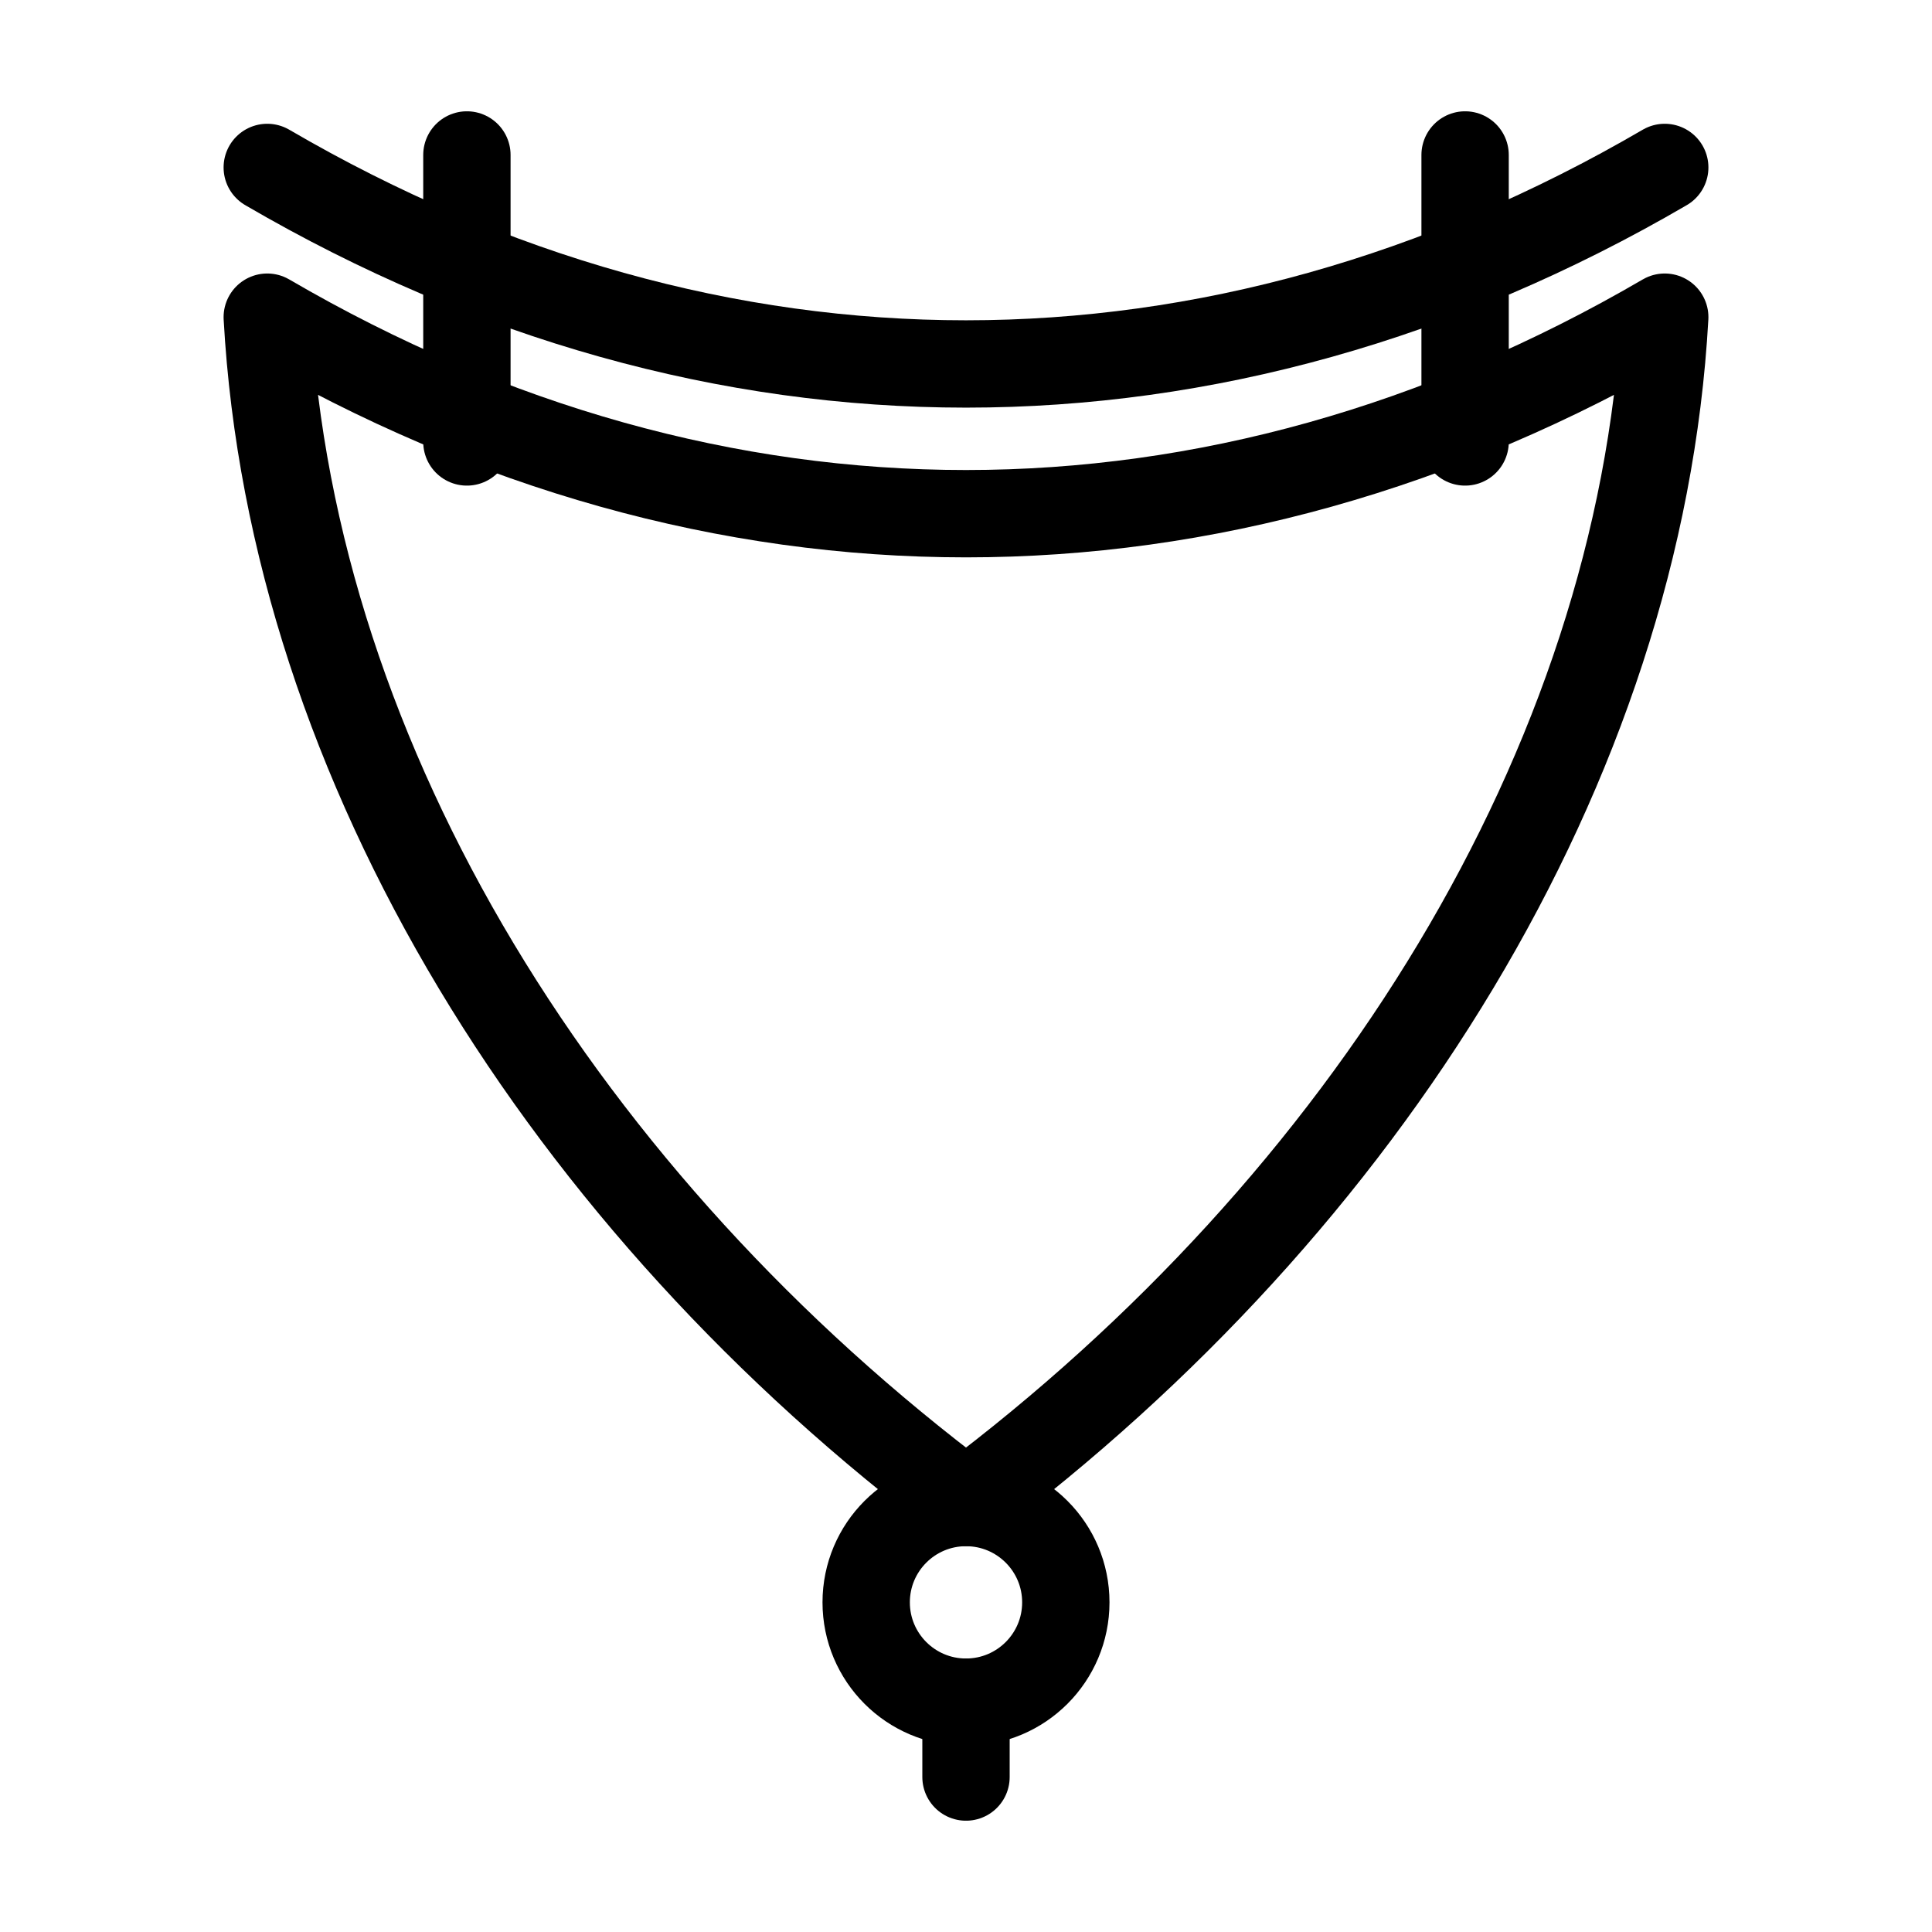
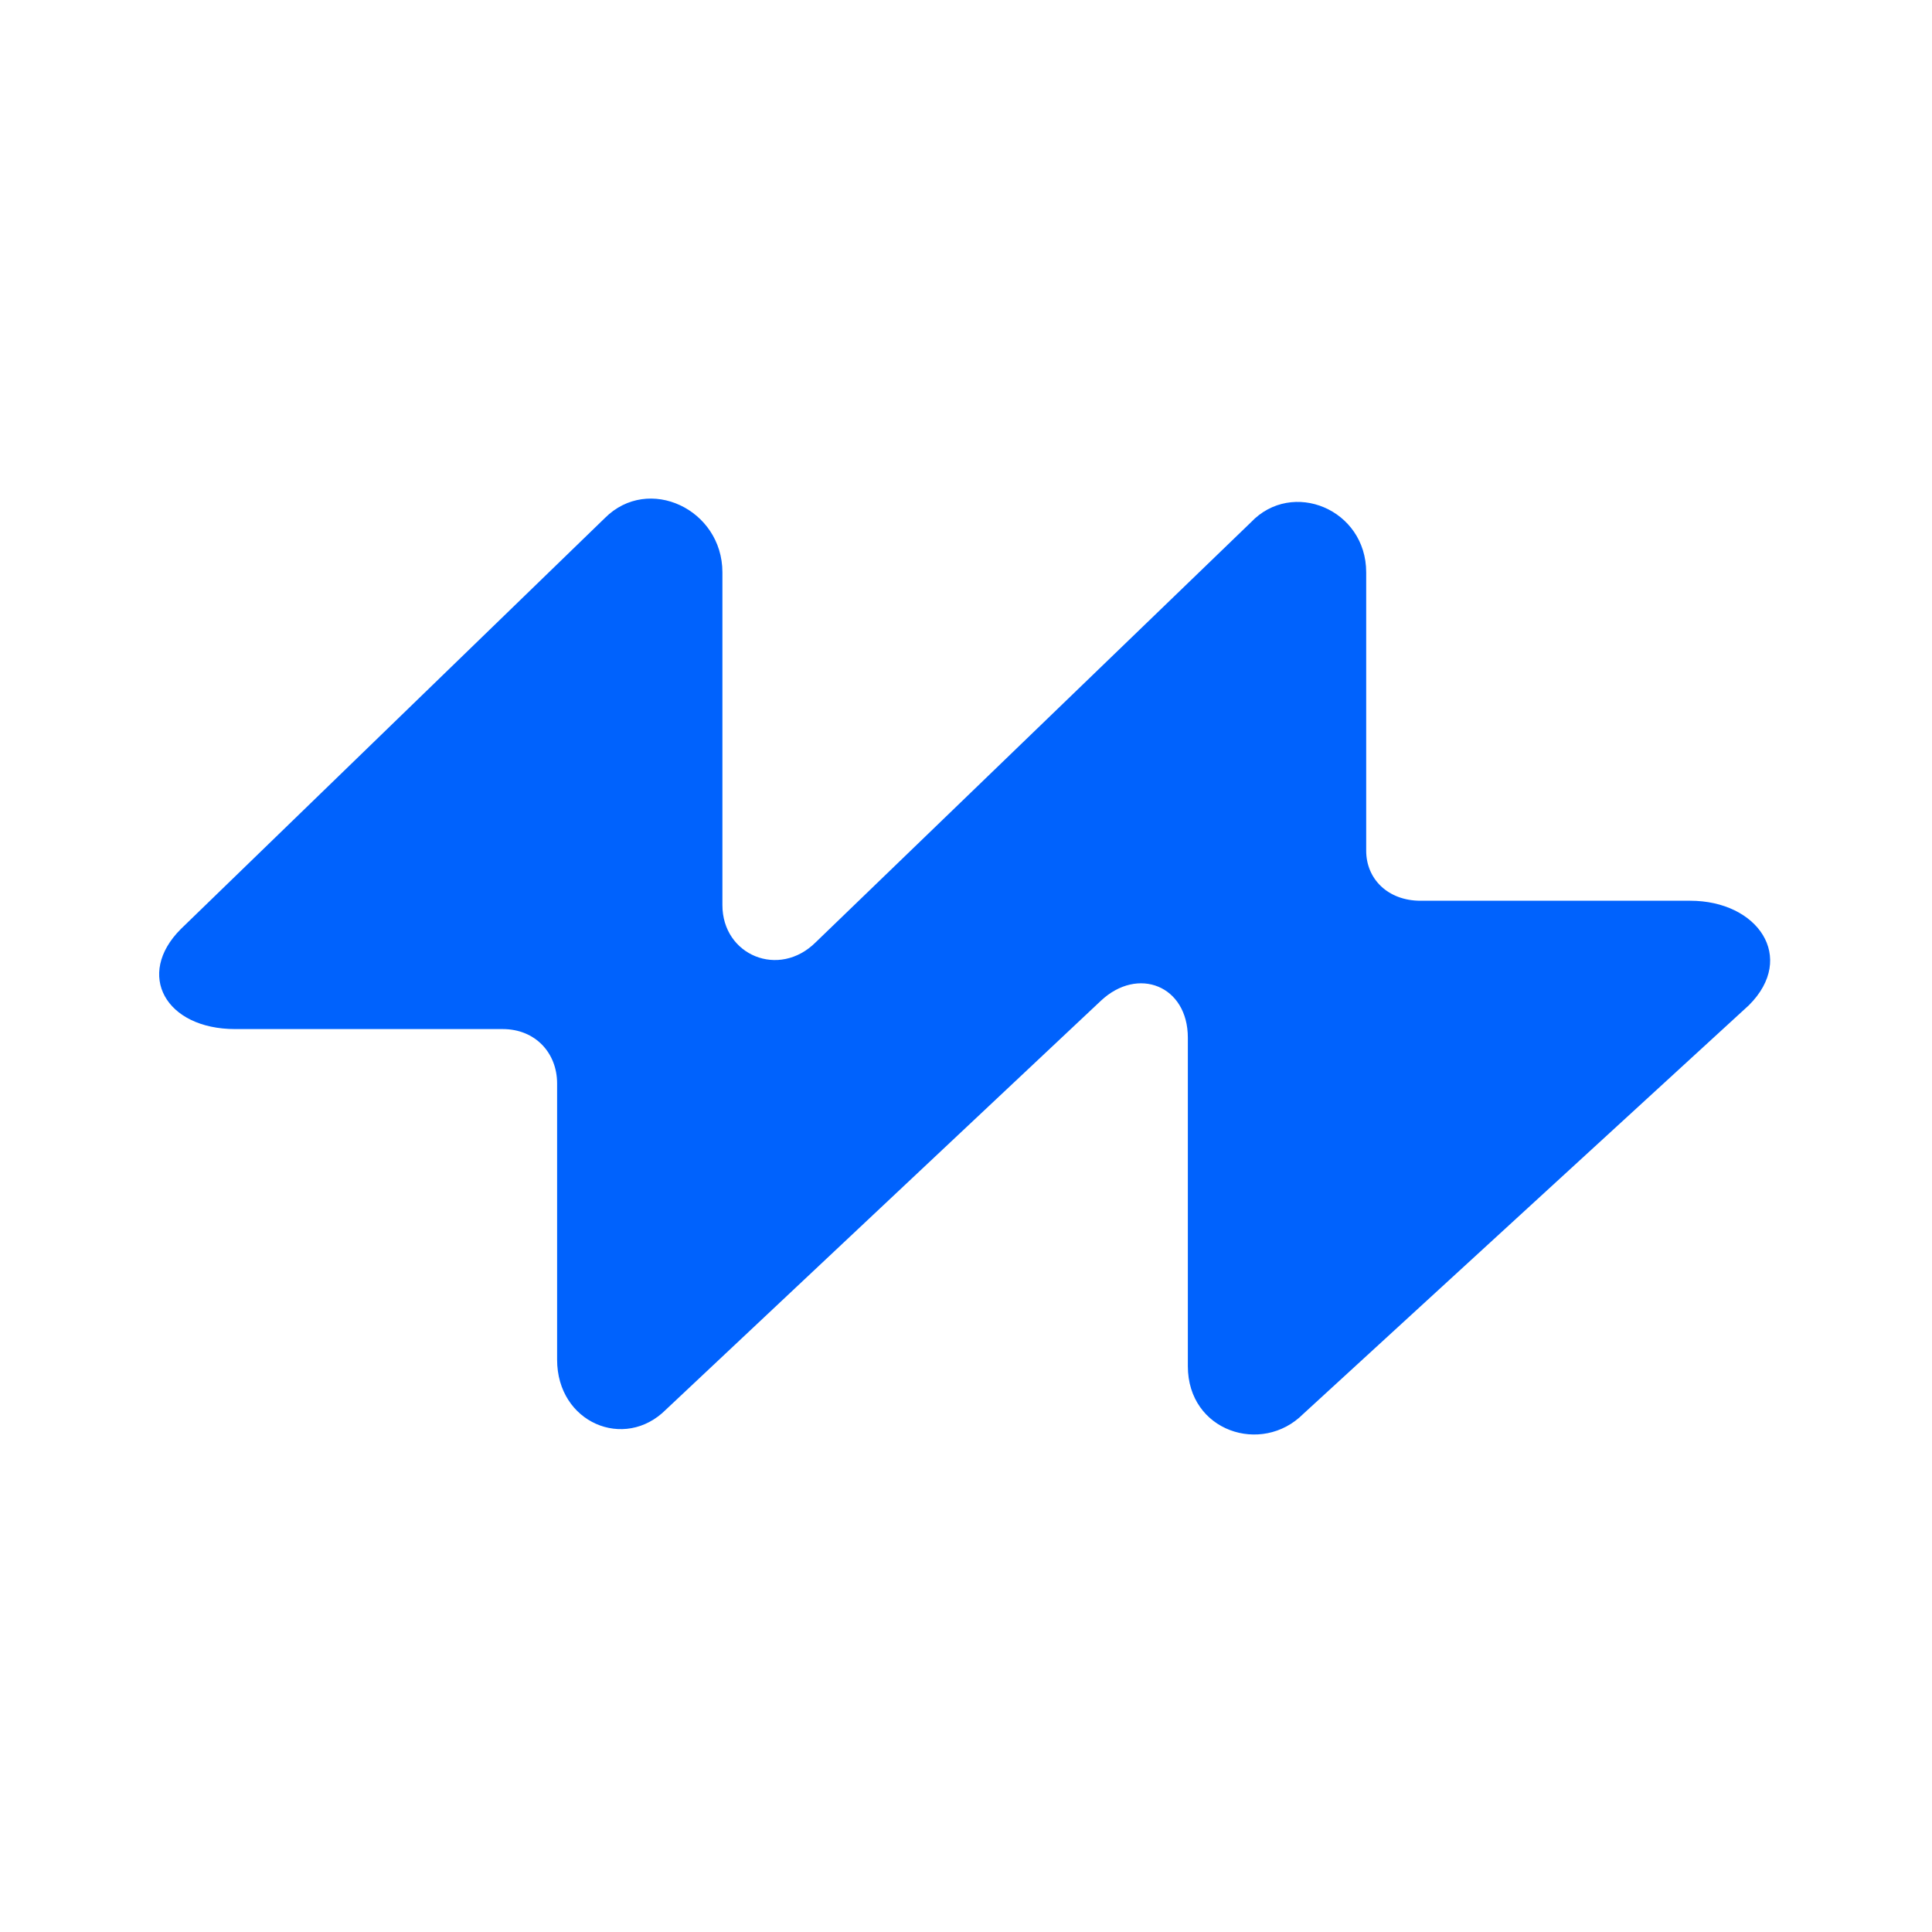
<svg xmlns="http://www.w3.org/2000/svg" width="192" height="192" viewBox="0 0 192 192">
-   <style>.mark{color:#000}@media(prefers-color-scheme:dark){.mark{color:#fff}}</style>
-   <g class="mark">
-     <g fill="none" transform="translate(96 96) scale(1.24) translate(-72 -105)">
-       <g stroke="currentColor" stroke-width="7" stroke-linecap="round" stroke-linejoin="round">
-         <path d="M32 40V63 M112 40V63" />
-         <path d="M16 41C52 62 92 62 128 41" />
-         <path d="M16 53C52 74 92 74 128 53 C126 89 104 124 72 148 C40 124 18 89 16 53Z" />
-         <circle cx="72" cy="156" r="8" />
-         <path d="M72 164V170" />
-       </g>
-     </g>
+   <g transform="translate(96 96) scale(0.2161458) translate(-384 -224)">
+     <path fill="#0062fd" d="M218 18C238-2 272 14 272 43V196C272 219 298 230 315 213L515 20C534 0 568 14 568 43V171C568 184 578 194 593 194H717C748 194 766 220 744 242L539 430C520 449 486 438 486 408V257C486 233 463 224 446 240L246 428C227 447 196 434 196 405V278C196 264 186 253 171 253H48C16 253 2 228 23 207Z" />
  </g>
</svg>
